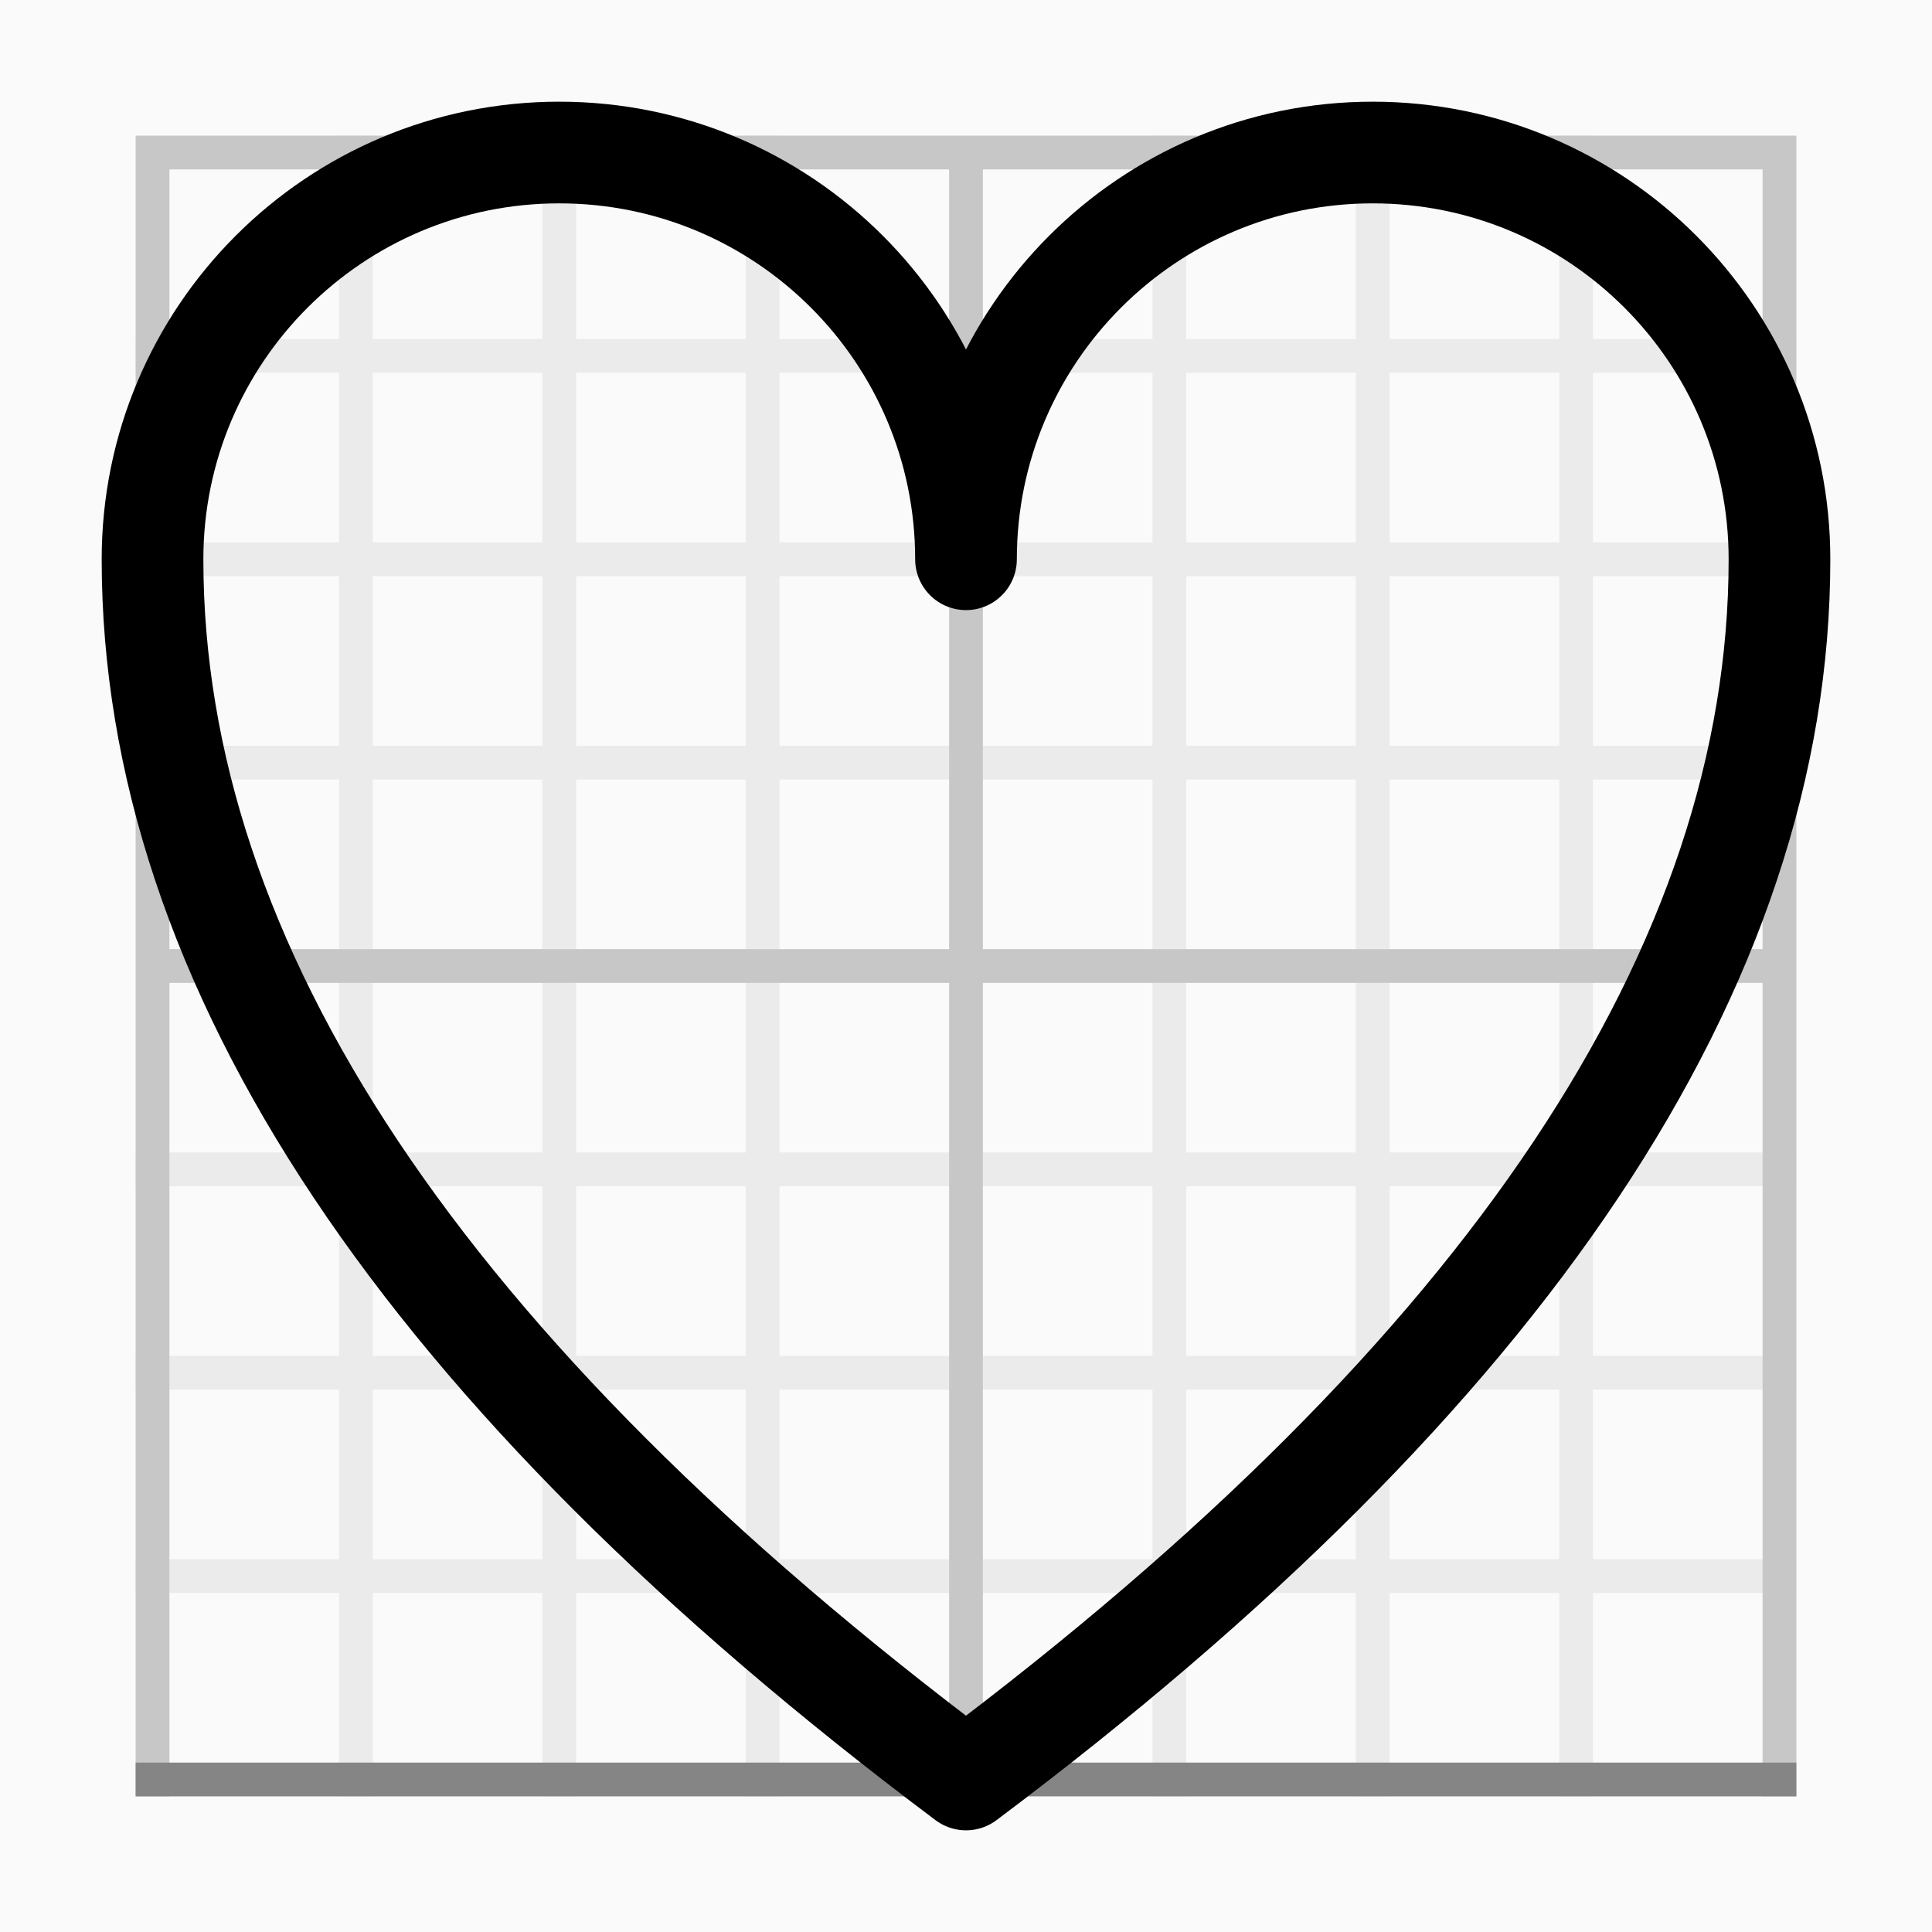
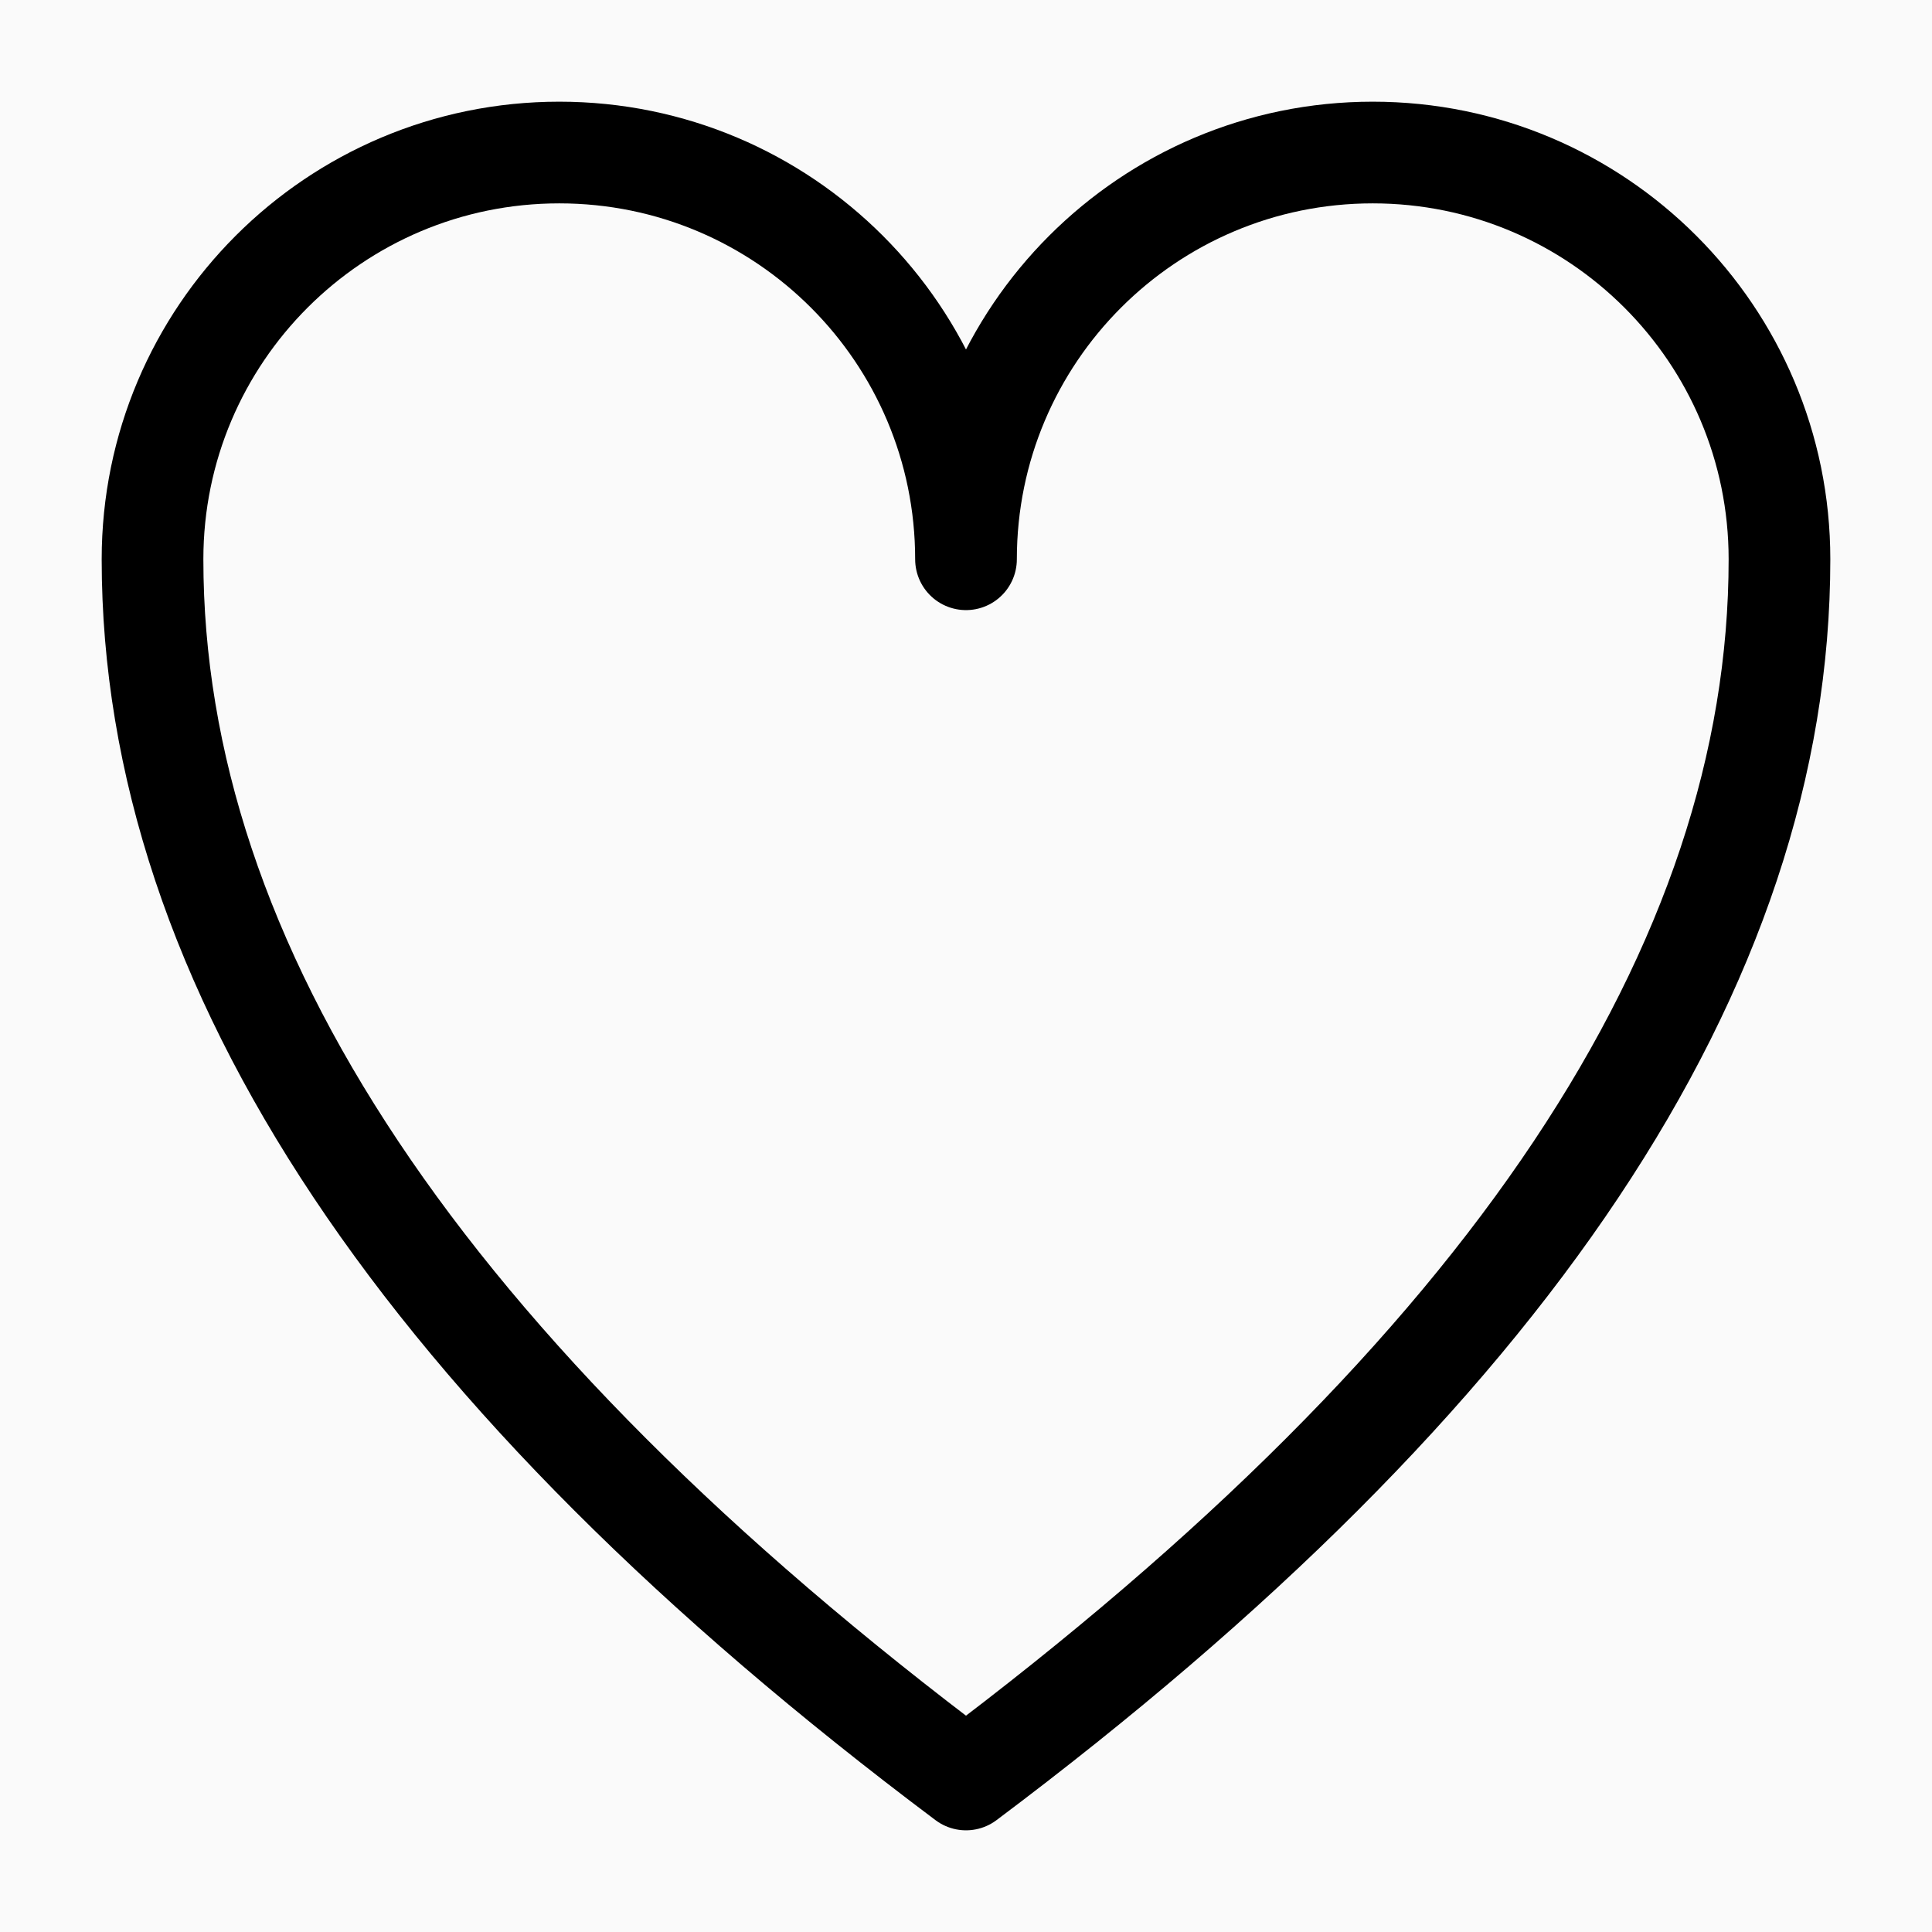
<svg xmlns="http://www.w3.org/2000/svg" version="1.1" baseProfile="tiny" width="57" height="57" viewBox="-0.75 -0.75 9.5 9.5" fill="none" stroke="#000000" stroke-linejoin="round" stroke-linecap="round" stroke-width="0.5" freestyle="true">
  <rect x="-0.75" y="-0.75" width="100%" height="100%" stroke="none" fill="#fafafa" />
-   <path class="grid-line grid-line--minor" stroke-width="0.166" stroke="#ebebeb" stroke-linecap="square" stroke-linejoin="miter" d="M0,1h8M0,3h8M0,5h8M0,7h8M0,9h8M0,11h8M0,13h8M0,15h8M0,17h8M0,19h8M1,0V8M3,0V8M5,0V8M7,0V8" />
-   <path class="grid-line grid-line--medium" stroke-width="0.166" stroke="#ebebeb" stroke-linecap="square" stroke-linejoin="miter" d="M0,2h8M0,6h8M0,10h8M0,14h8M0,18h8M2,0V8M6,0V8" />
-   <path class="grid-line grid-line--major" stroke-width="0.166" stroke="#c7c7c7" stroke-linecap="square" stroke-linejoin="miter" d="M0,0h8M0,4h8M0,12h8M0,20h8M0,0V8M4,0V8M8,0V8" />
-   <path class="grid-line grid-line--major grid-line--sky" stroke-width="0.166" stroke="#858585" stroke-linecap="square" stroke-linejoin="miter" d="M0,8h8" />
-   <path class="grid-line grid-line--major grid-line--earth" stroke-width="0.166" stroke="#858585" stroke-linecap="square" stroke-linejoin="miter" d="M0,16h8" />
  <path d="M0,2a2,2 0 1,1 4,0a2,2 0 1,1 4,0q0,3 -4,6q-4,-3 -4,-6" />
</svg>
